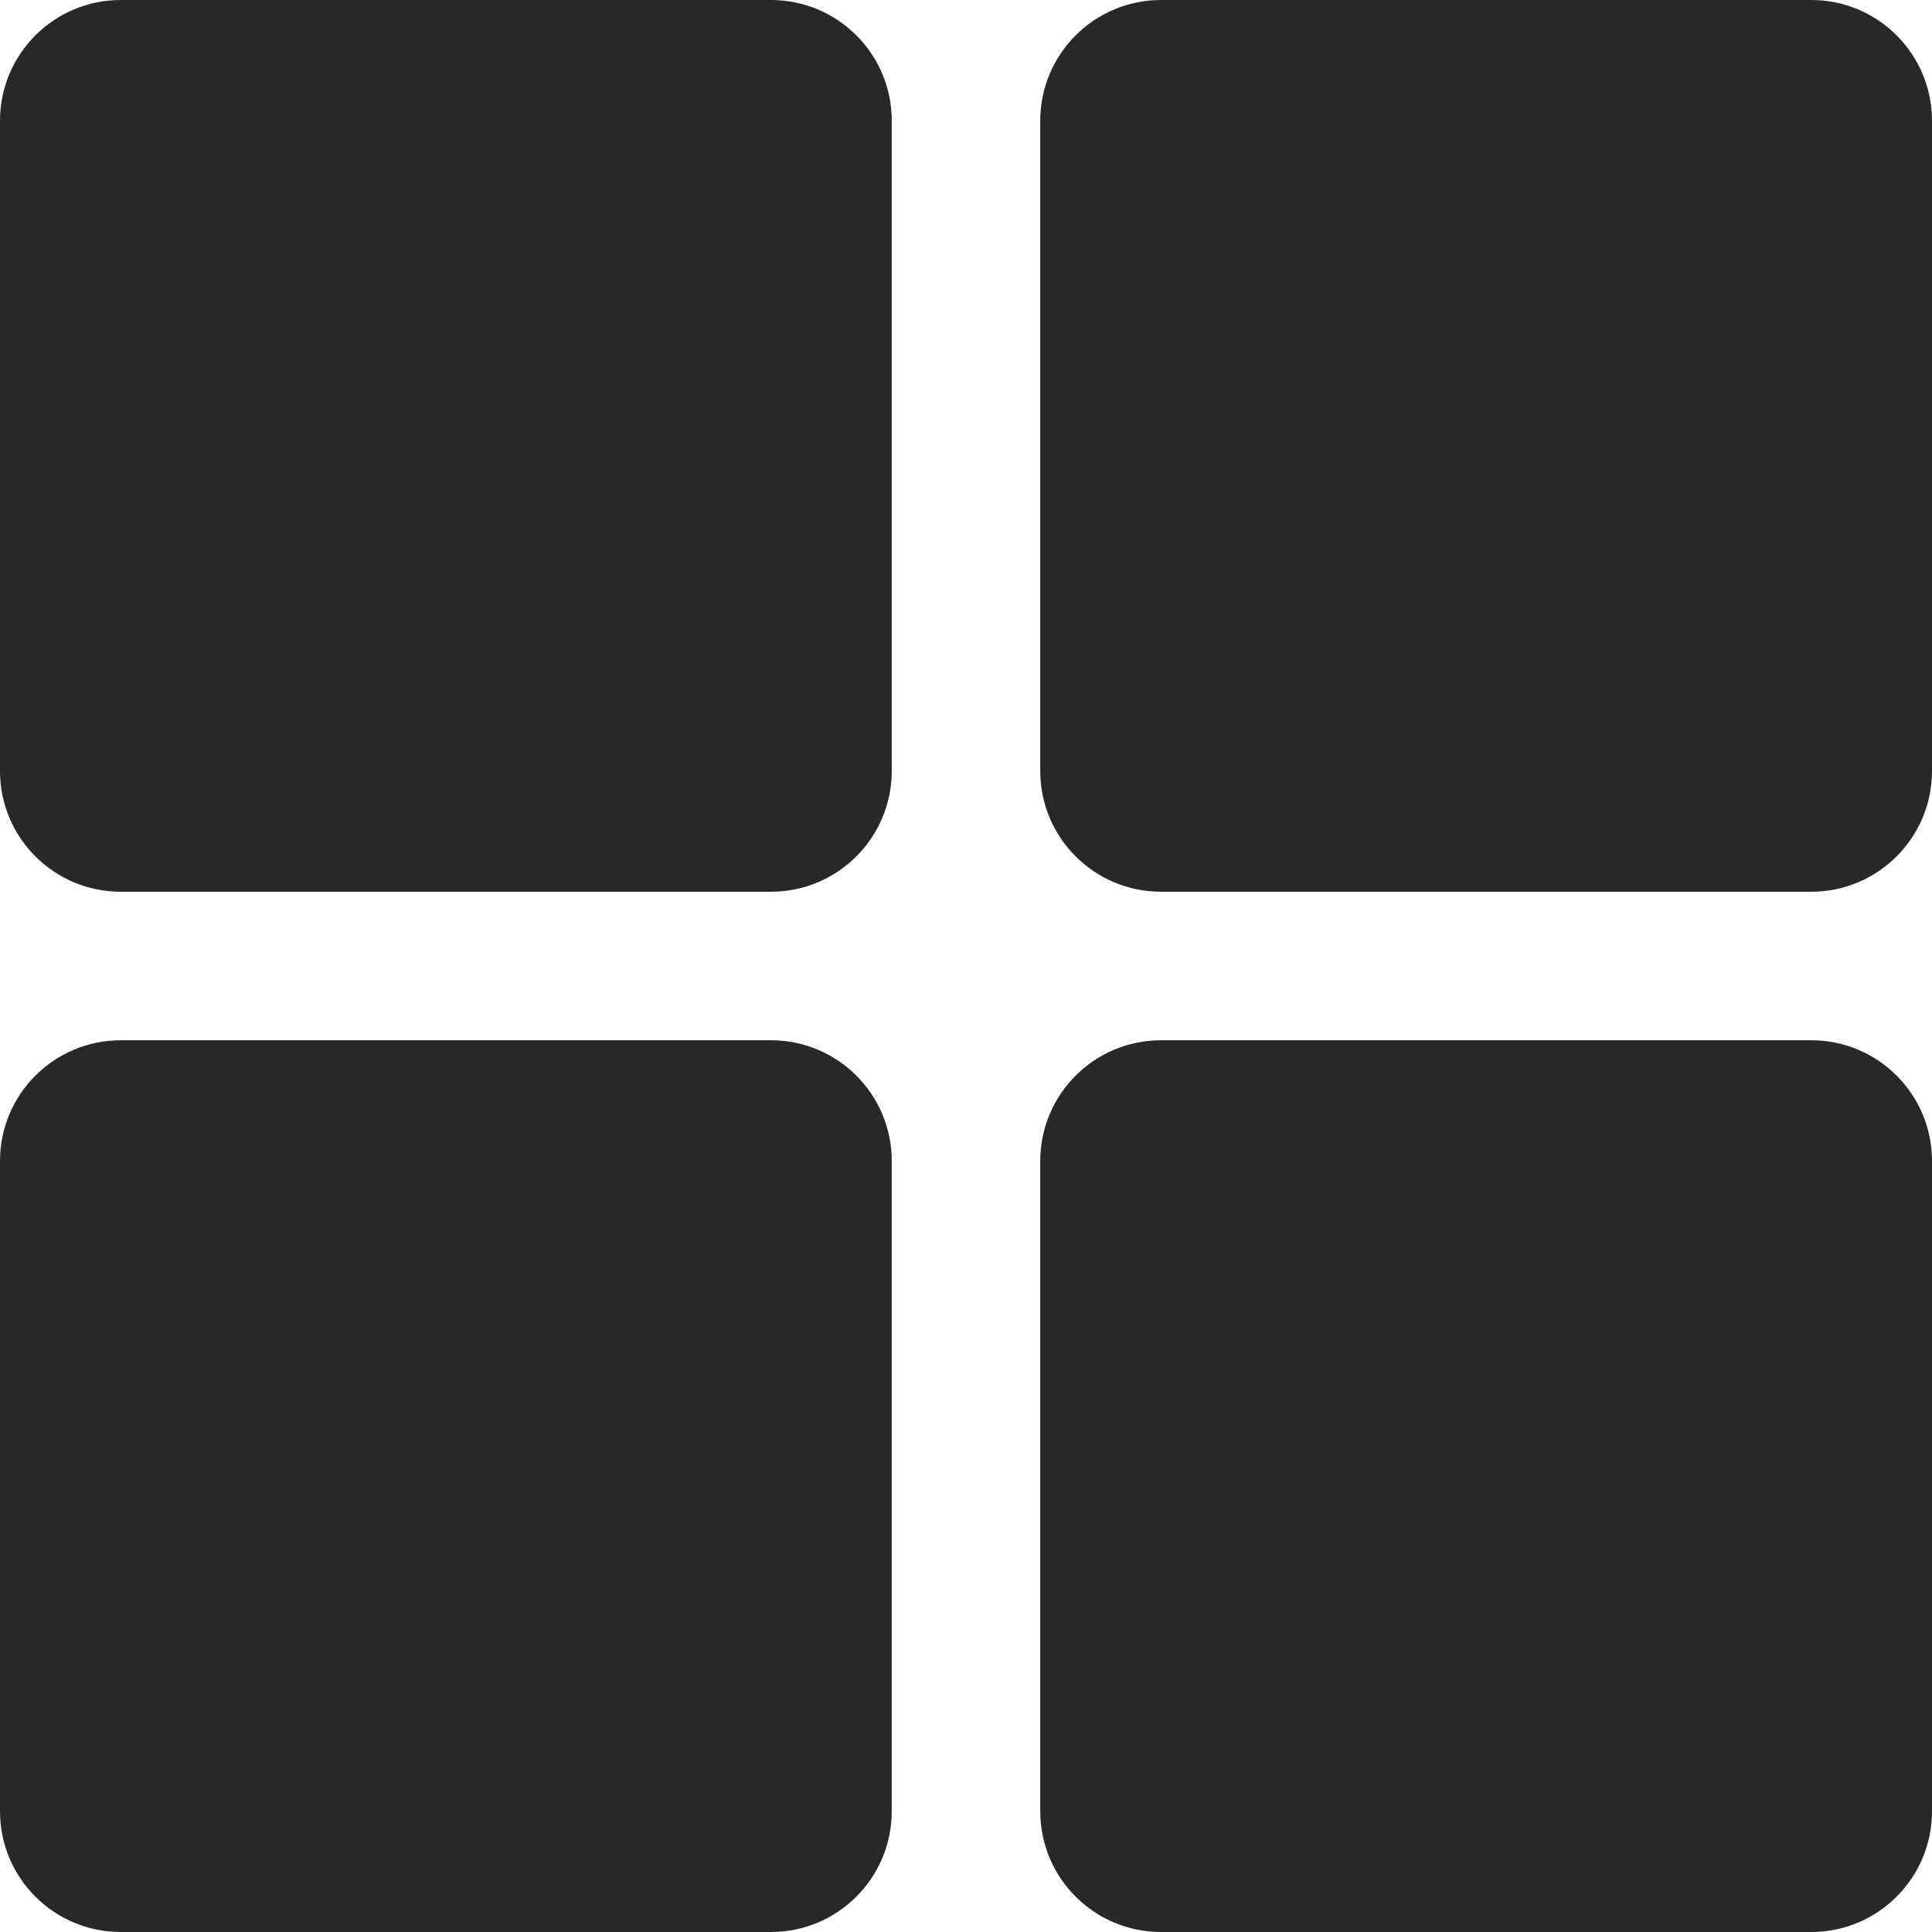
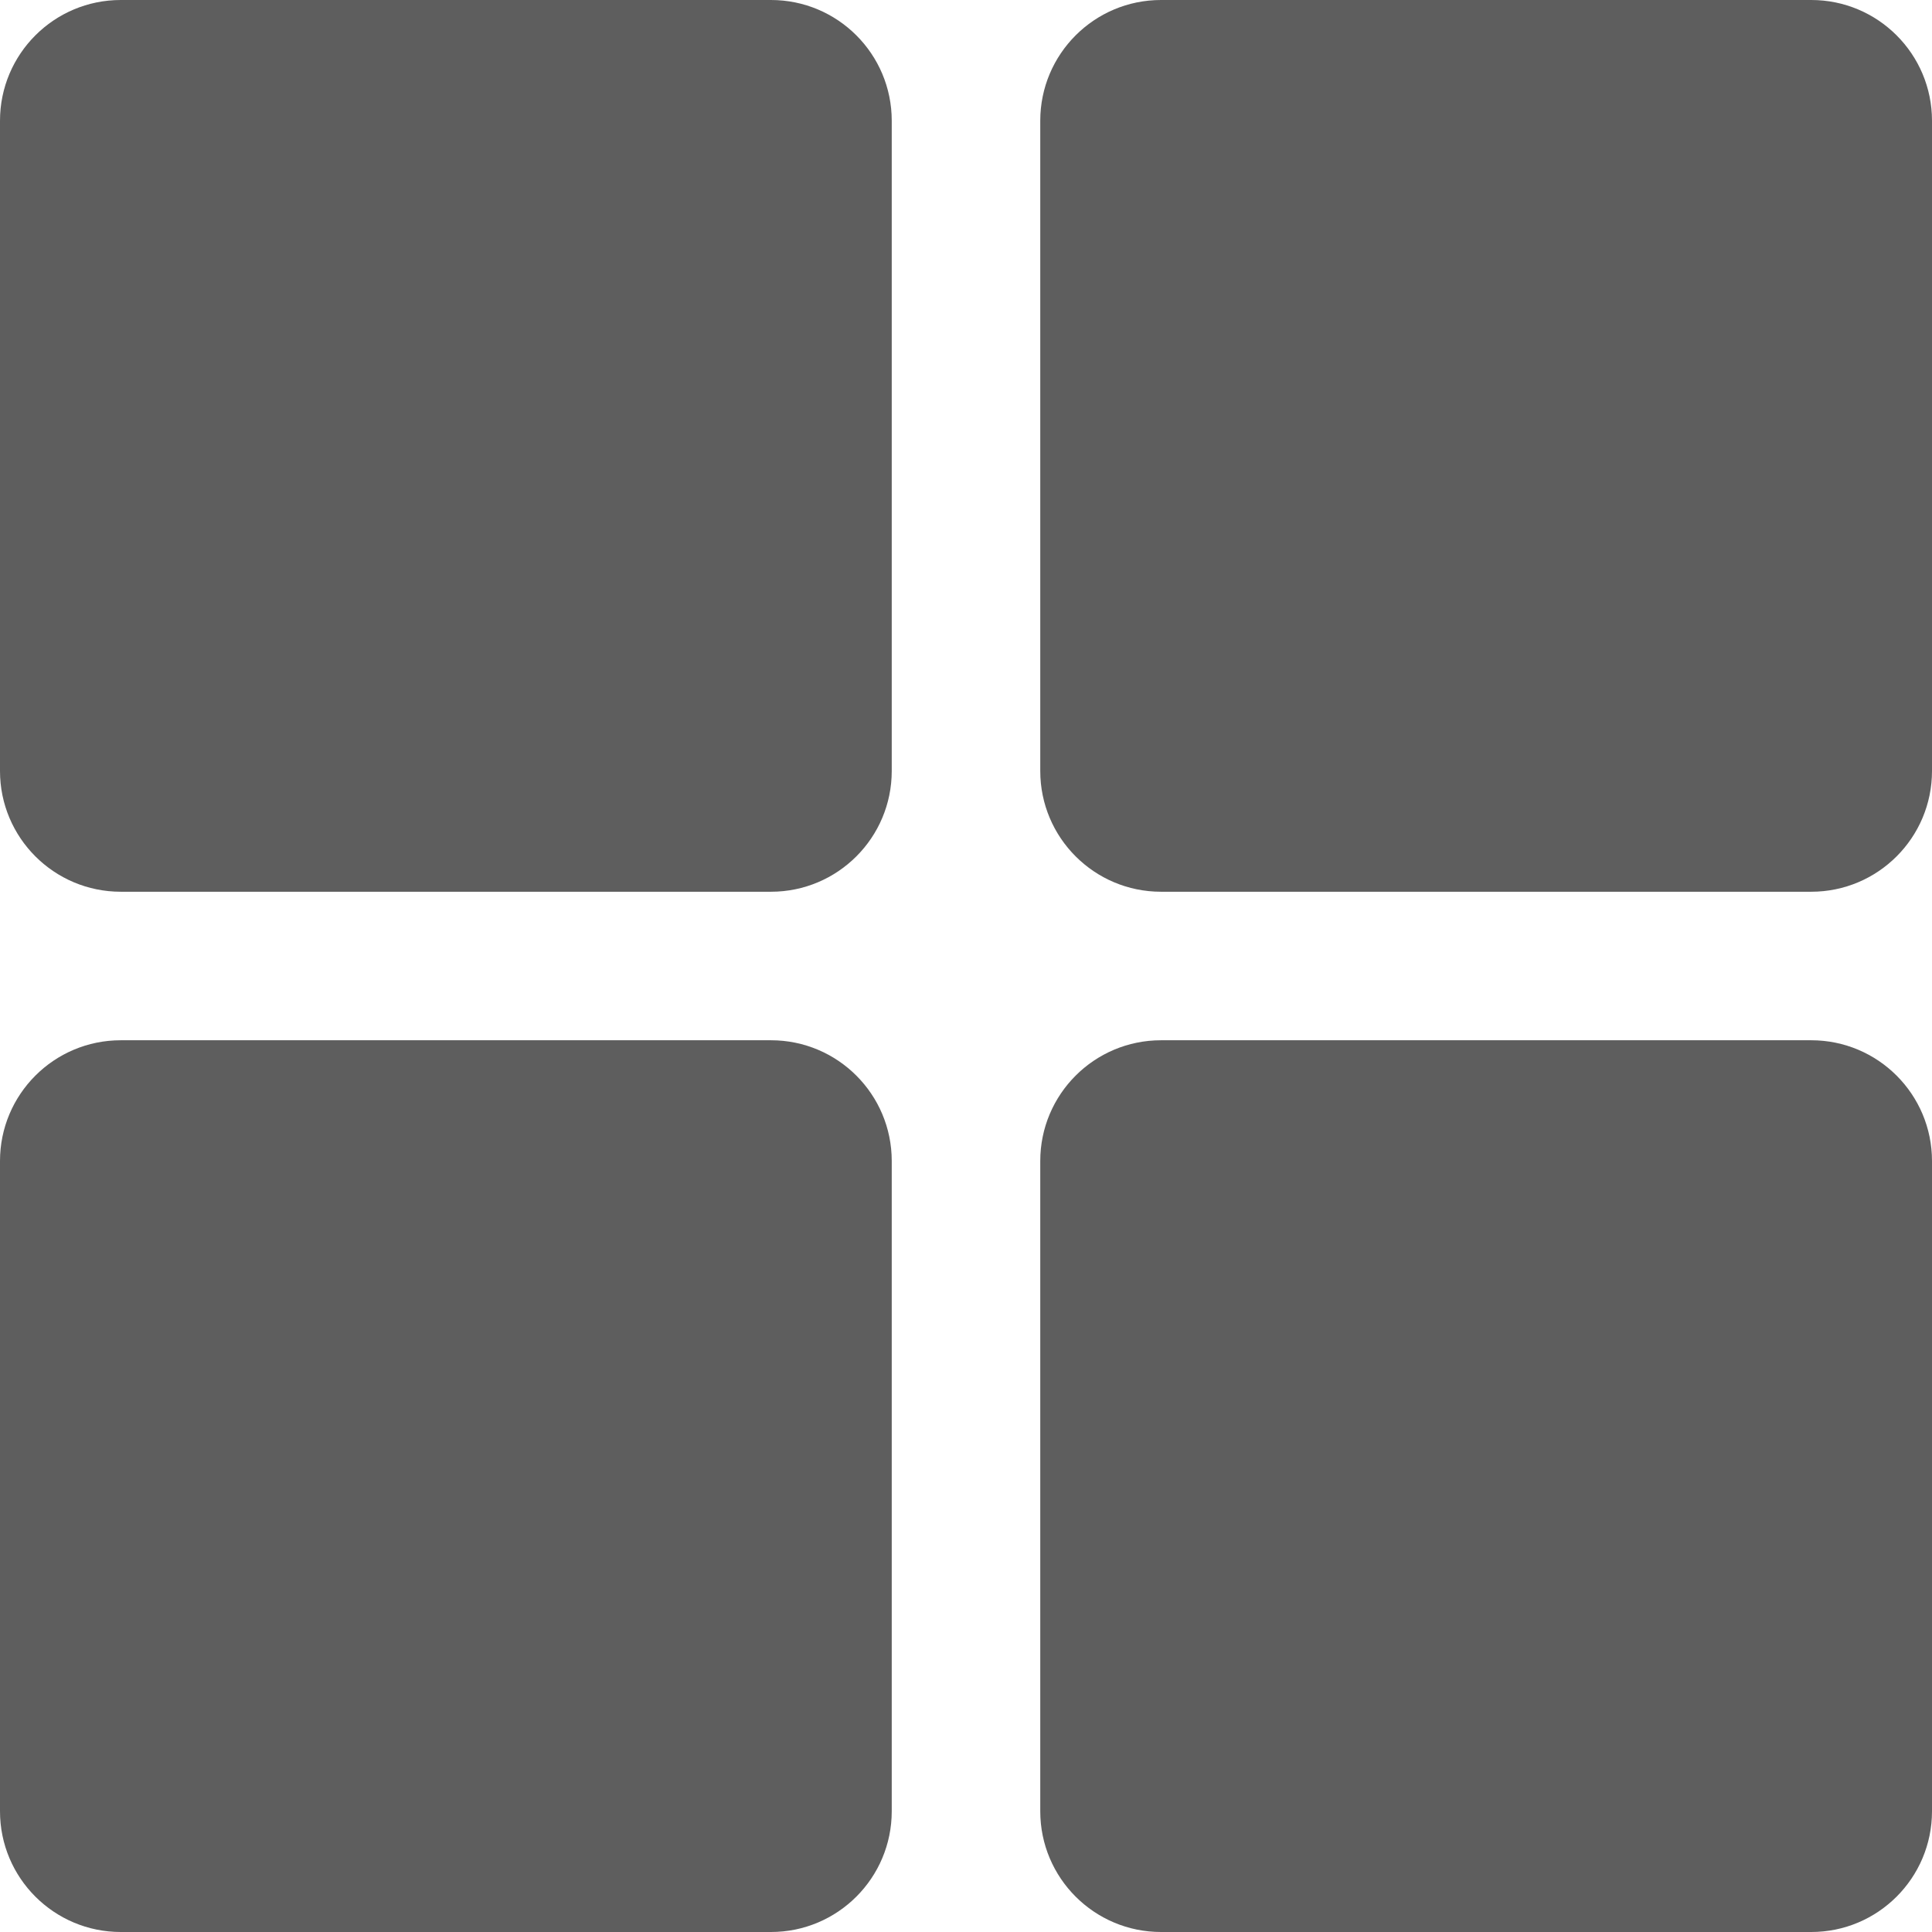
- <svg xmlns="http://www.w3.org/2000/svg" width="16" height="16" viewBox="0 0 16 16" fill="none">
-   <rect width="7.385" height="7.385" rx="1" fill="#282828" />
-   <rect y="8.615" width="7.385" height="7.385" rx="1" fill="#282828" />
-   <rect x="8.615" width="7.385" height="7.385" rx="1" fill="#282828" />
-   <rect x="8.615" y="8.615" width="7.385" height="7.385" rx="1" fill="#282828" />
+ <svg xmlns="http://www.w3.org/2000/svg" id="icon" width="16" height="16" viewBox="0 0 16 16" fill="none">
+   <rect width="7.385" height="7.385" rx="1" fill="#282828" fill-opacity="0.75" />
+   <rect y="8.615" width="7.385" height="7.385" rx="1" fill="#282828" fill-opacity="0.75" />
+   <rect x="8.615" width="7.385" height="7.385" rx="1" fill="#282828" fill-opacity="0.75" />
+   <rect x="8.615" y="8.615" width="7.385" height="7.385" rx="1" fill="#282828" fill-opacity="0.75" />
</svg>
